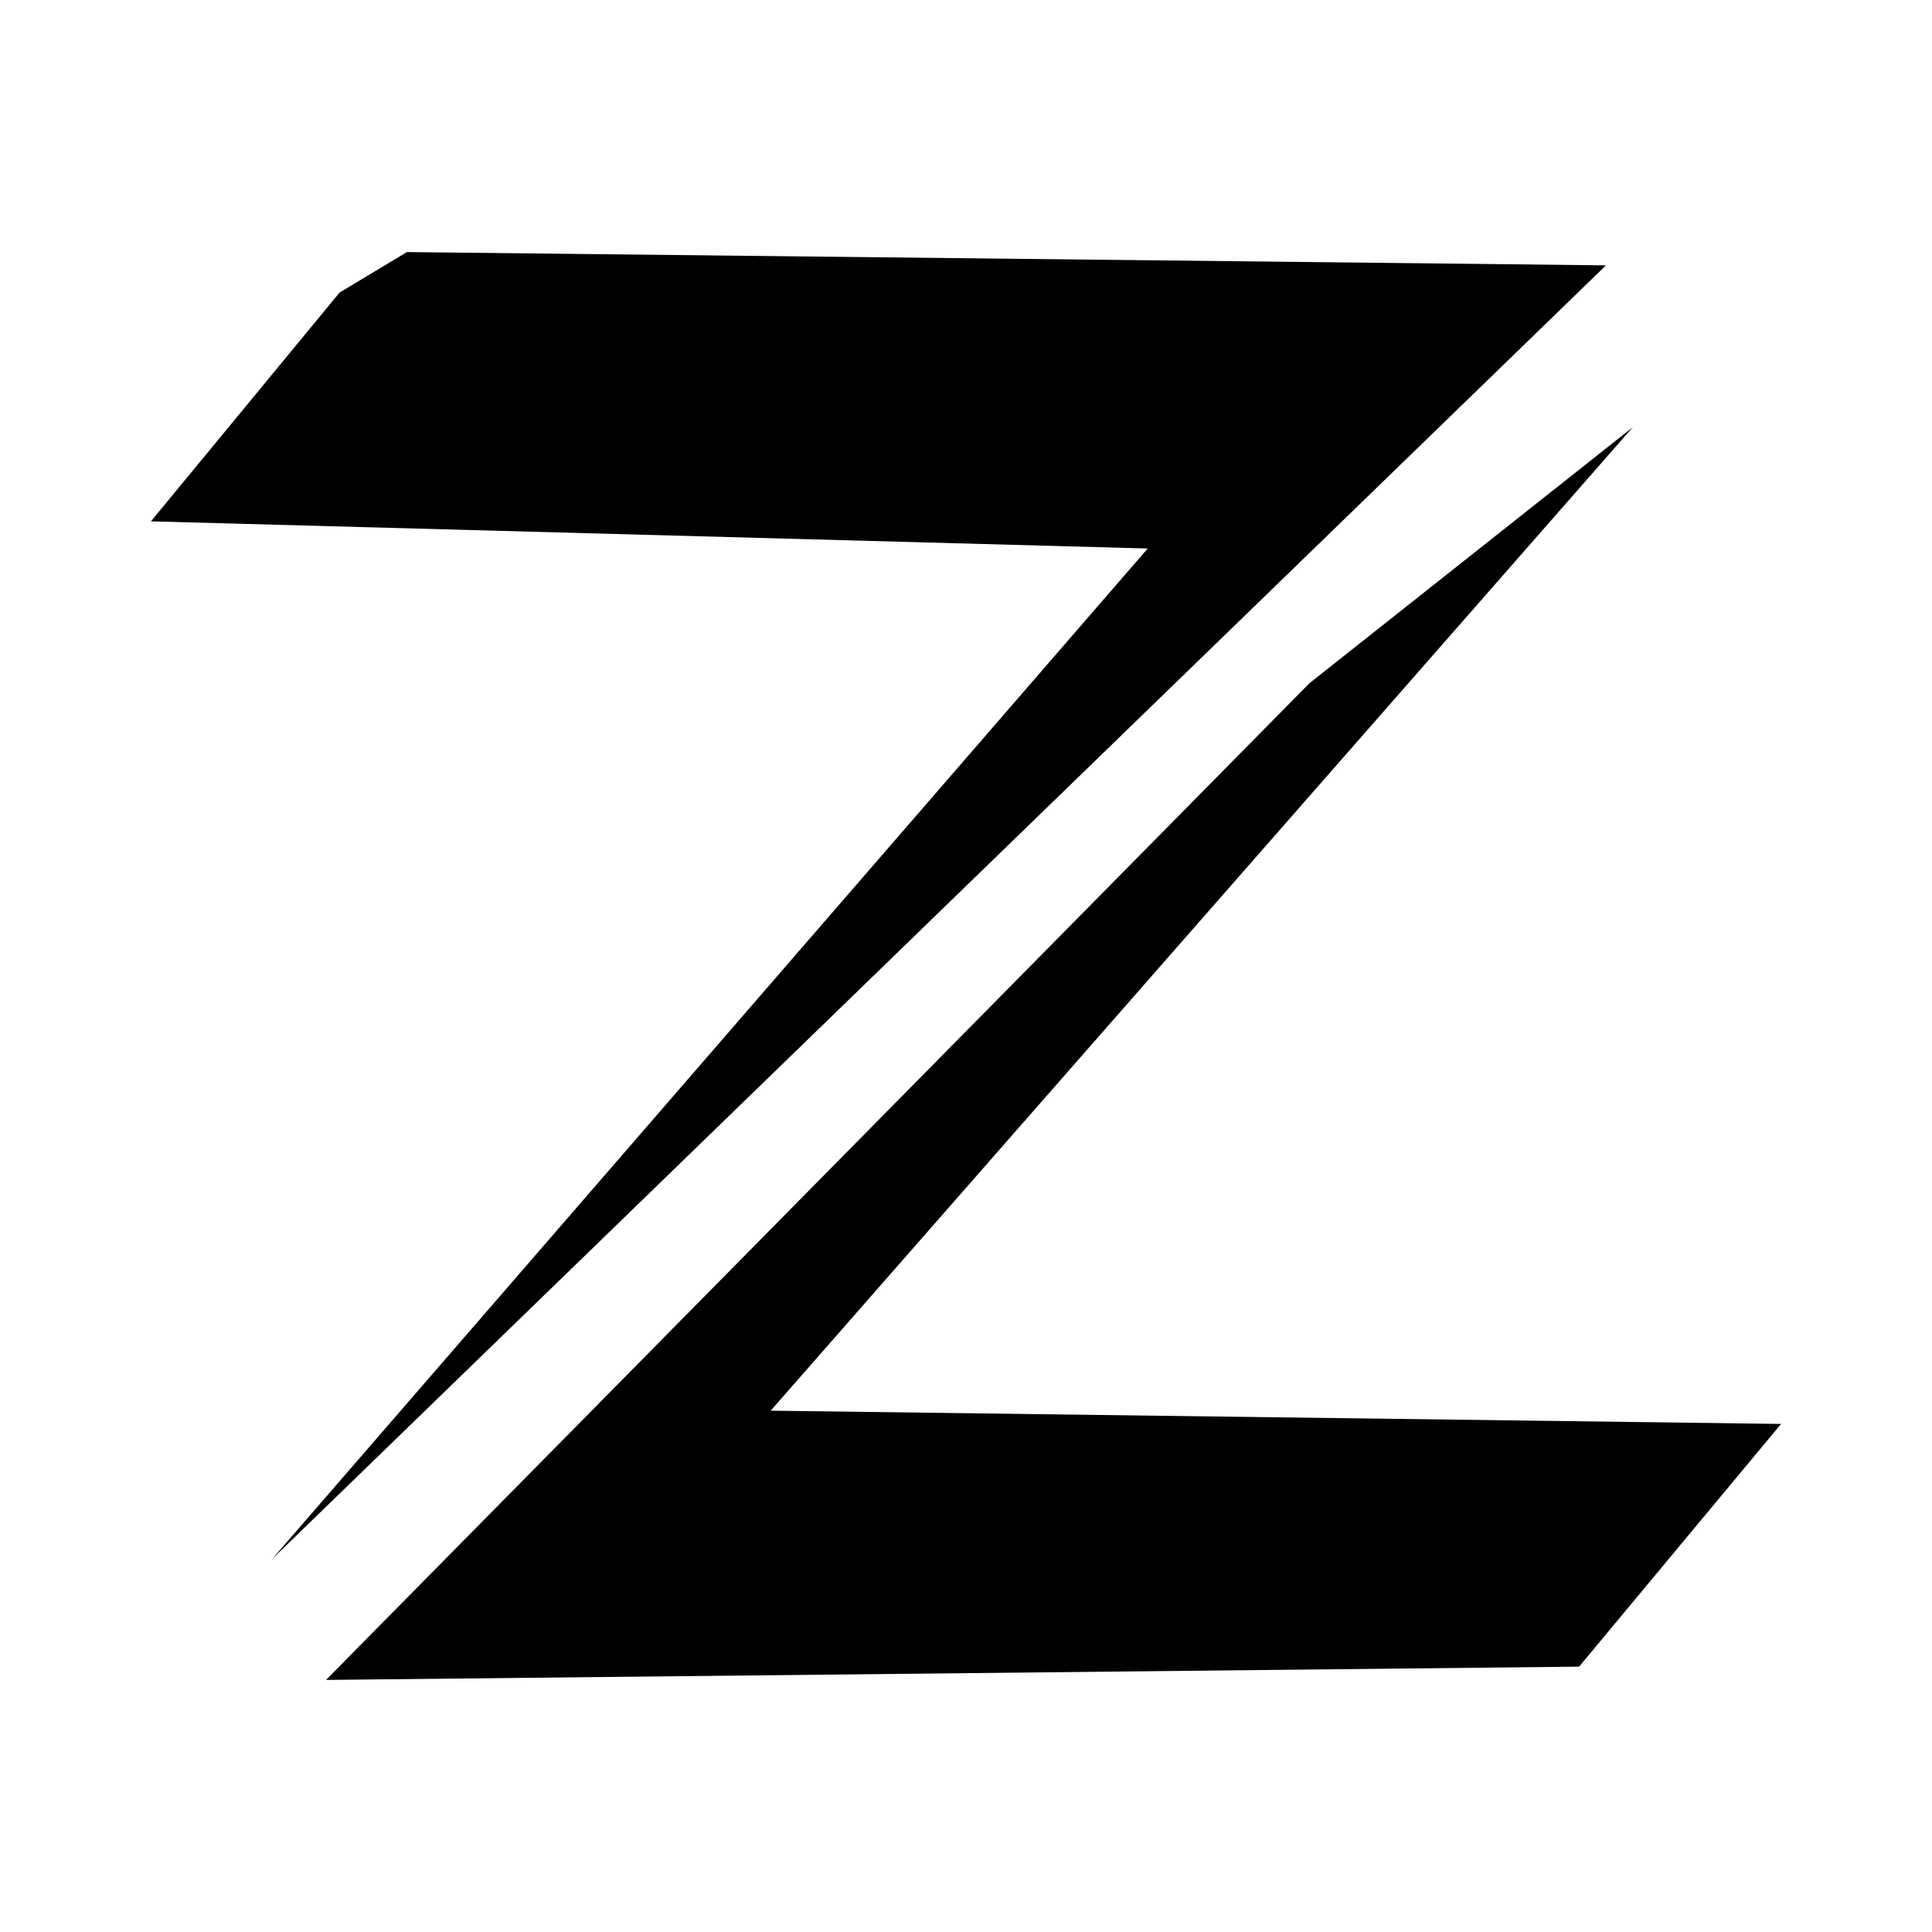
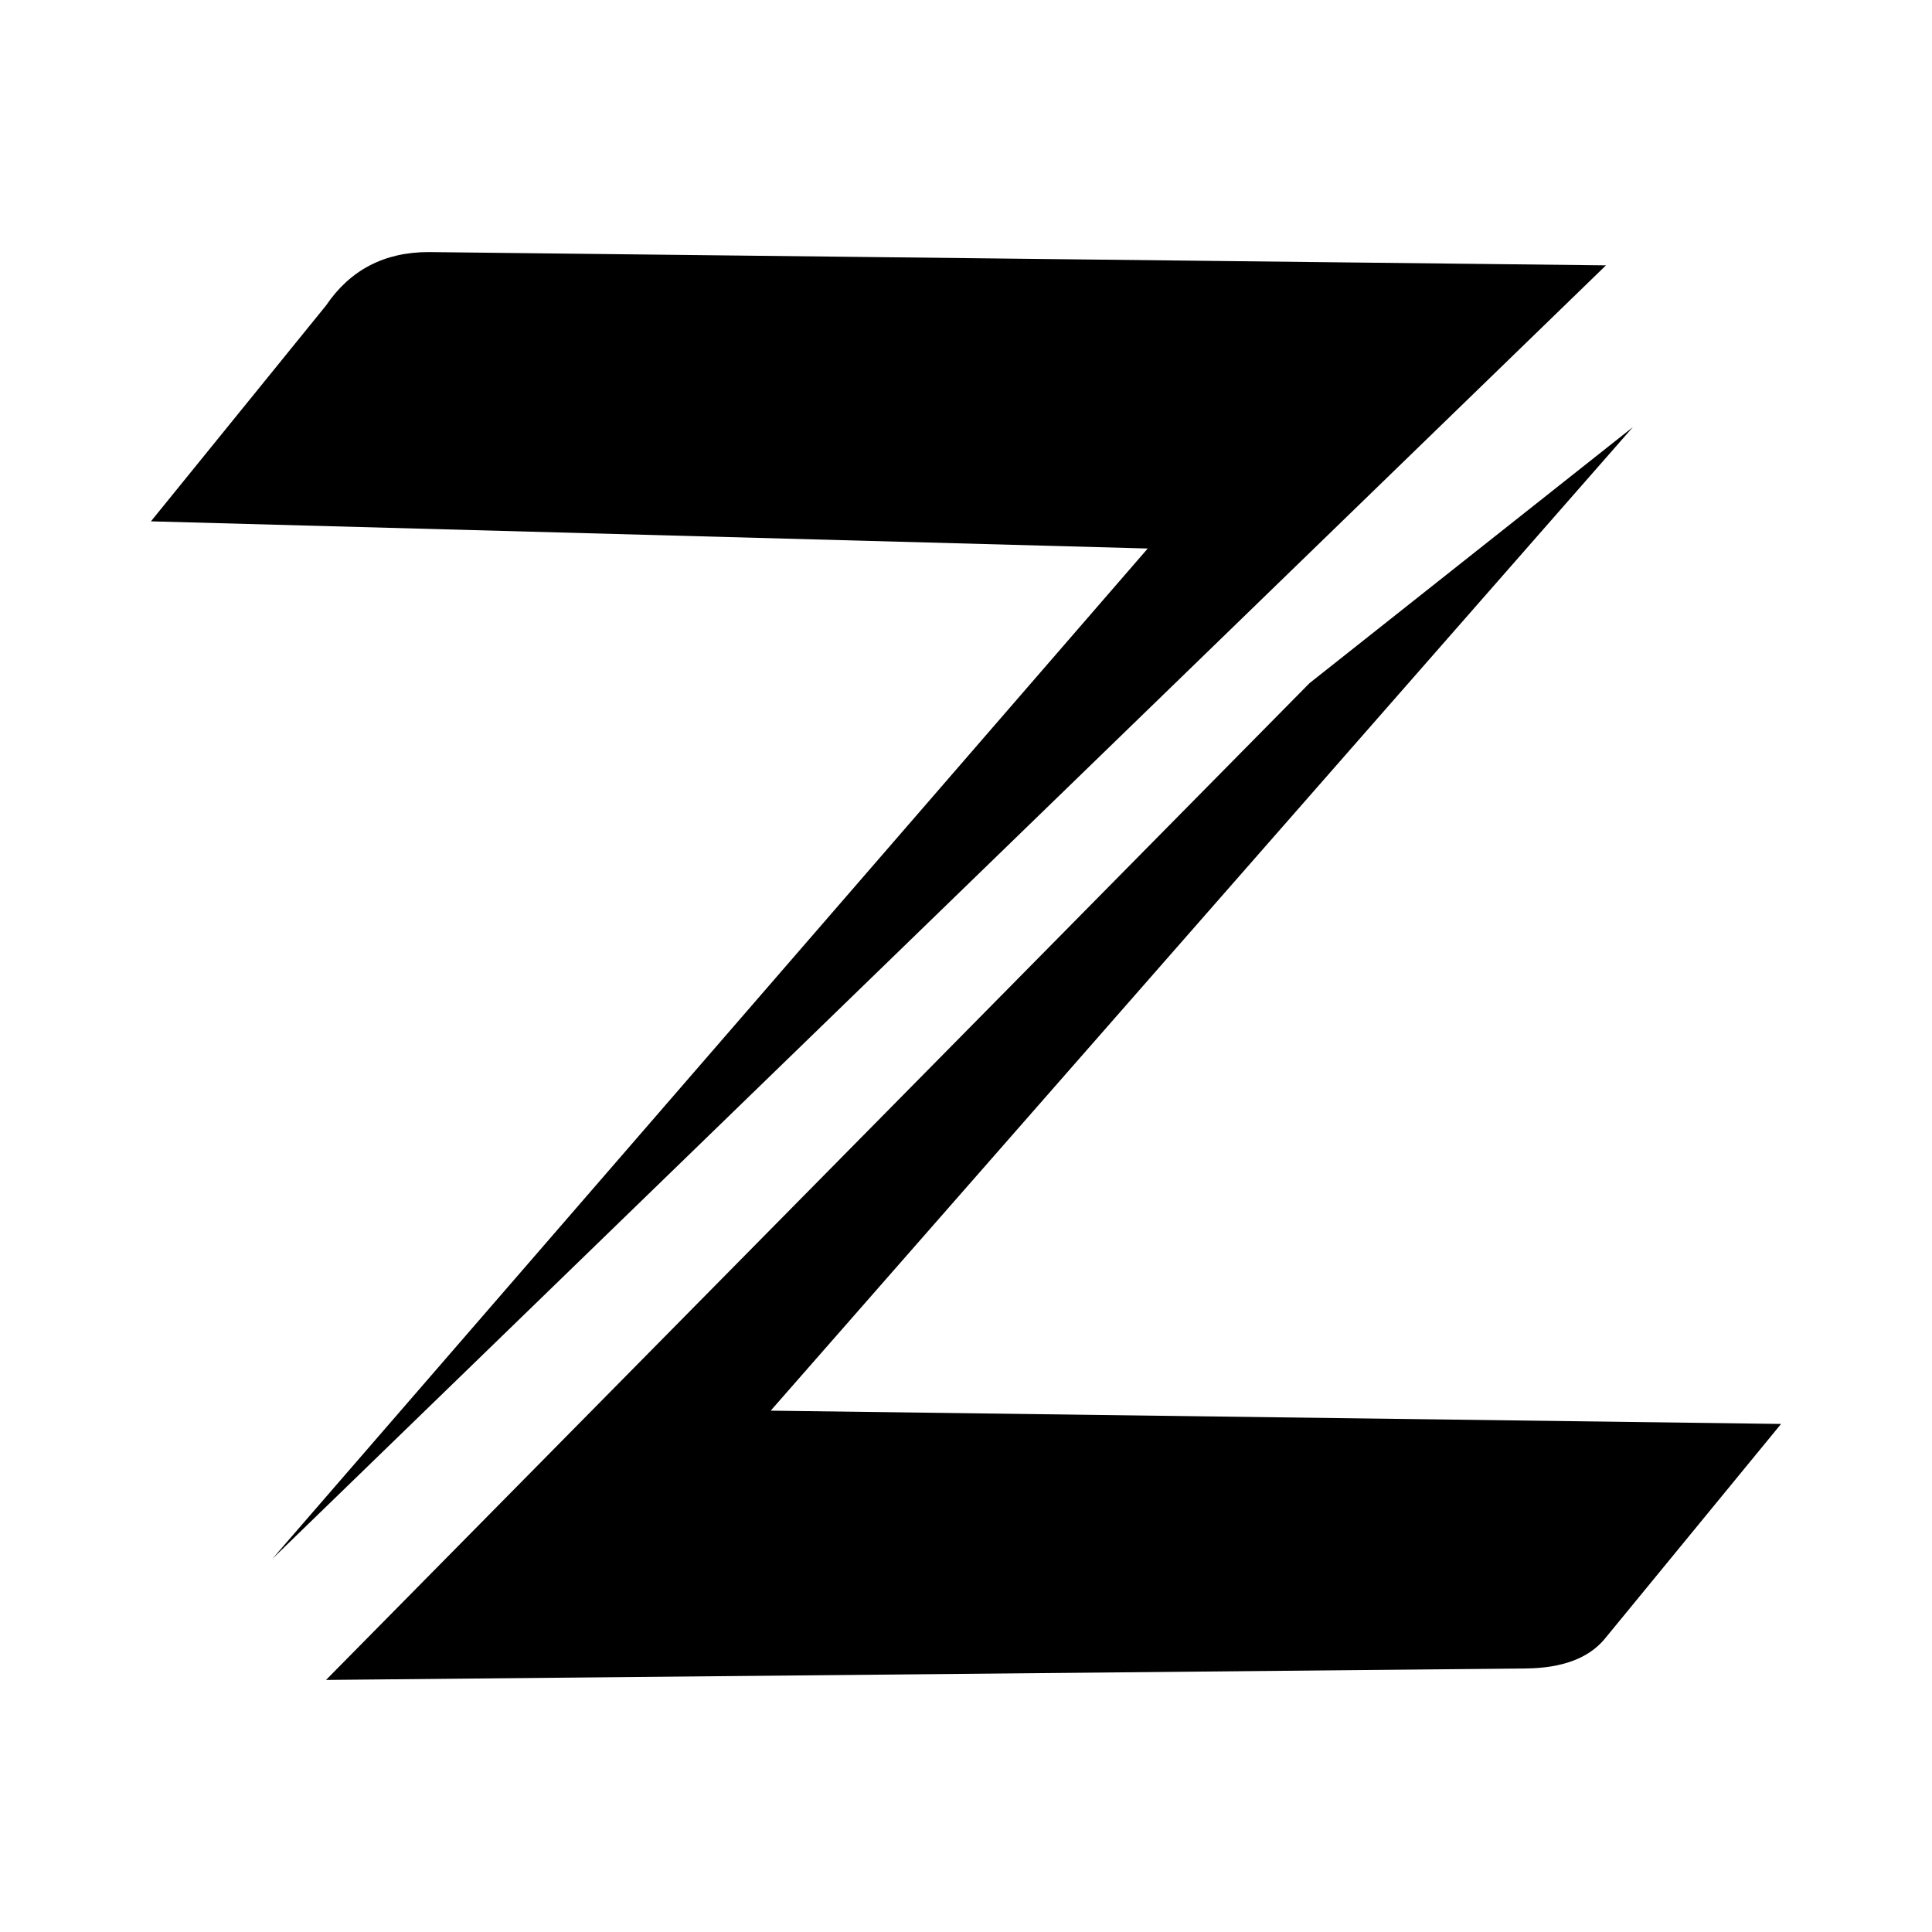
<svg xmlns="http://www.w3.org/2000/svg" viewBox="0 0 64 64">
-   <path fill="currentColor" d="M9.02 51.64L38.02 18.17L5 17.27L11.25 9.69L13.48 8.35L53.2 8.79L9.02 51.64Z M10.8 55.65L43.38 22.63L54.09 14.15L25.53 46.73L59 47.17L52.31 55.21L10.8 55.65Z" />
+   <path fill="currentColor" d="M9.02 51.64L38.02 18.17L5 17.27L10.8 10.12Q12 8.35 14.2 8.35L53.2 8.79L9.02 51.64Z M10.8 55.65L43.38 22.63L54.09 14.15L25.53 46.73L59 47.17L53.15 54.3Q52.35 55.25 50.55 55.27L10.8 55.65Z" />
</svg>
